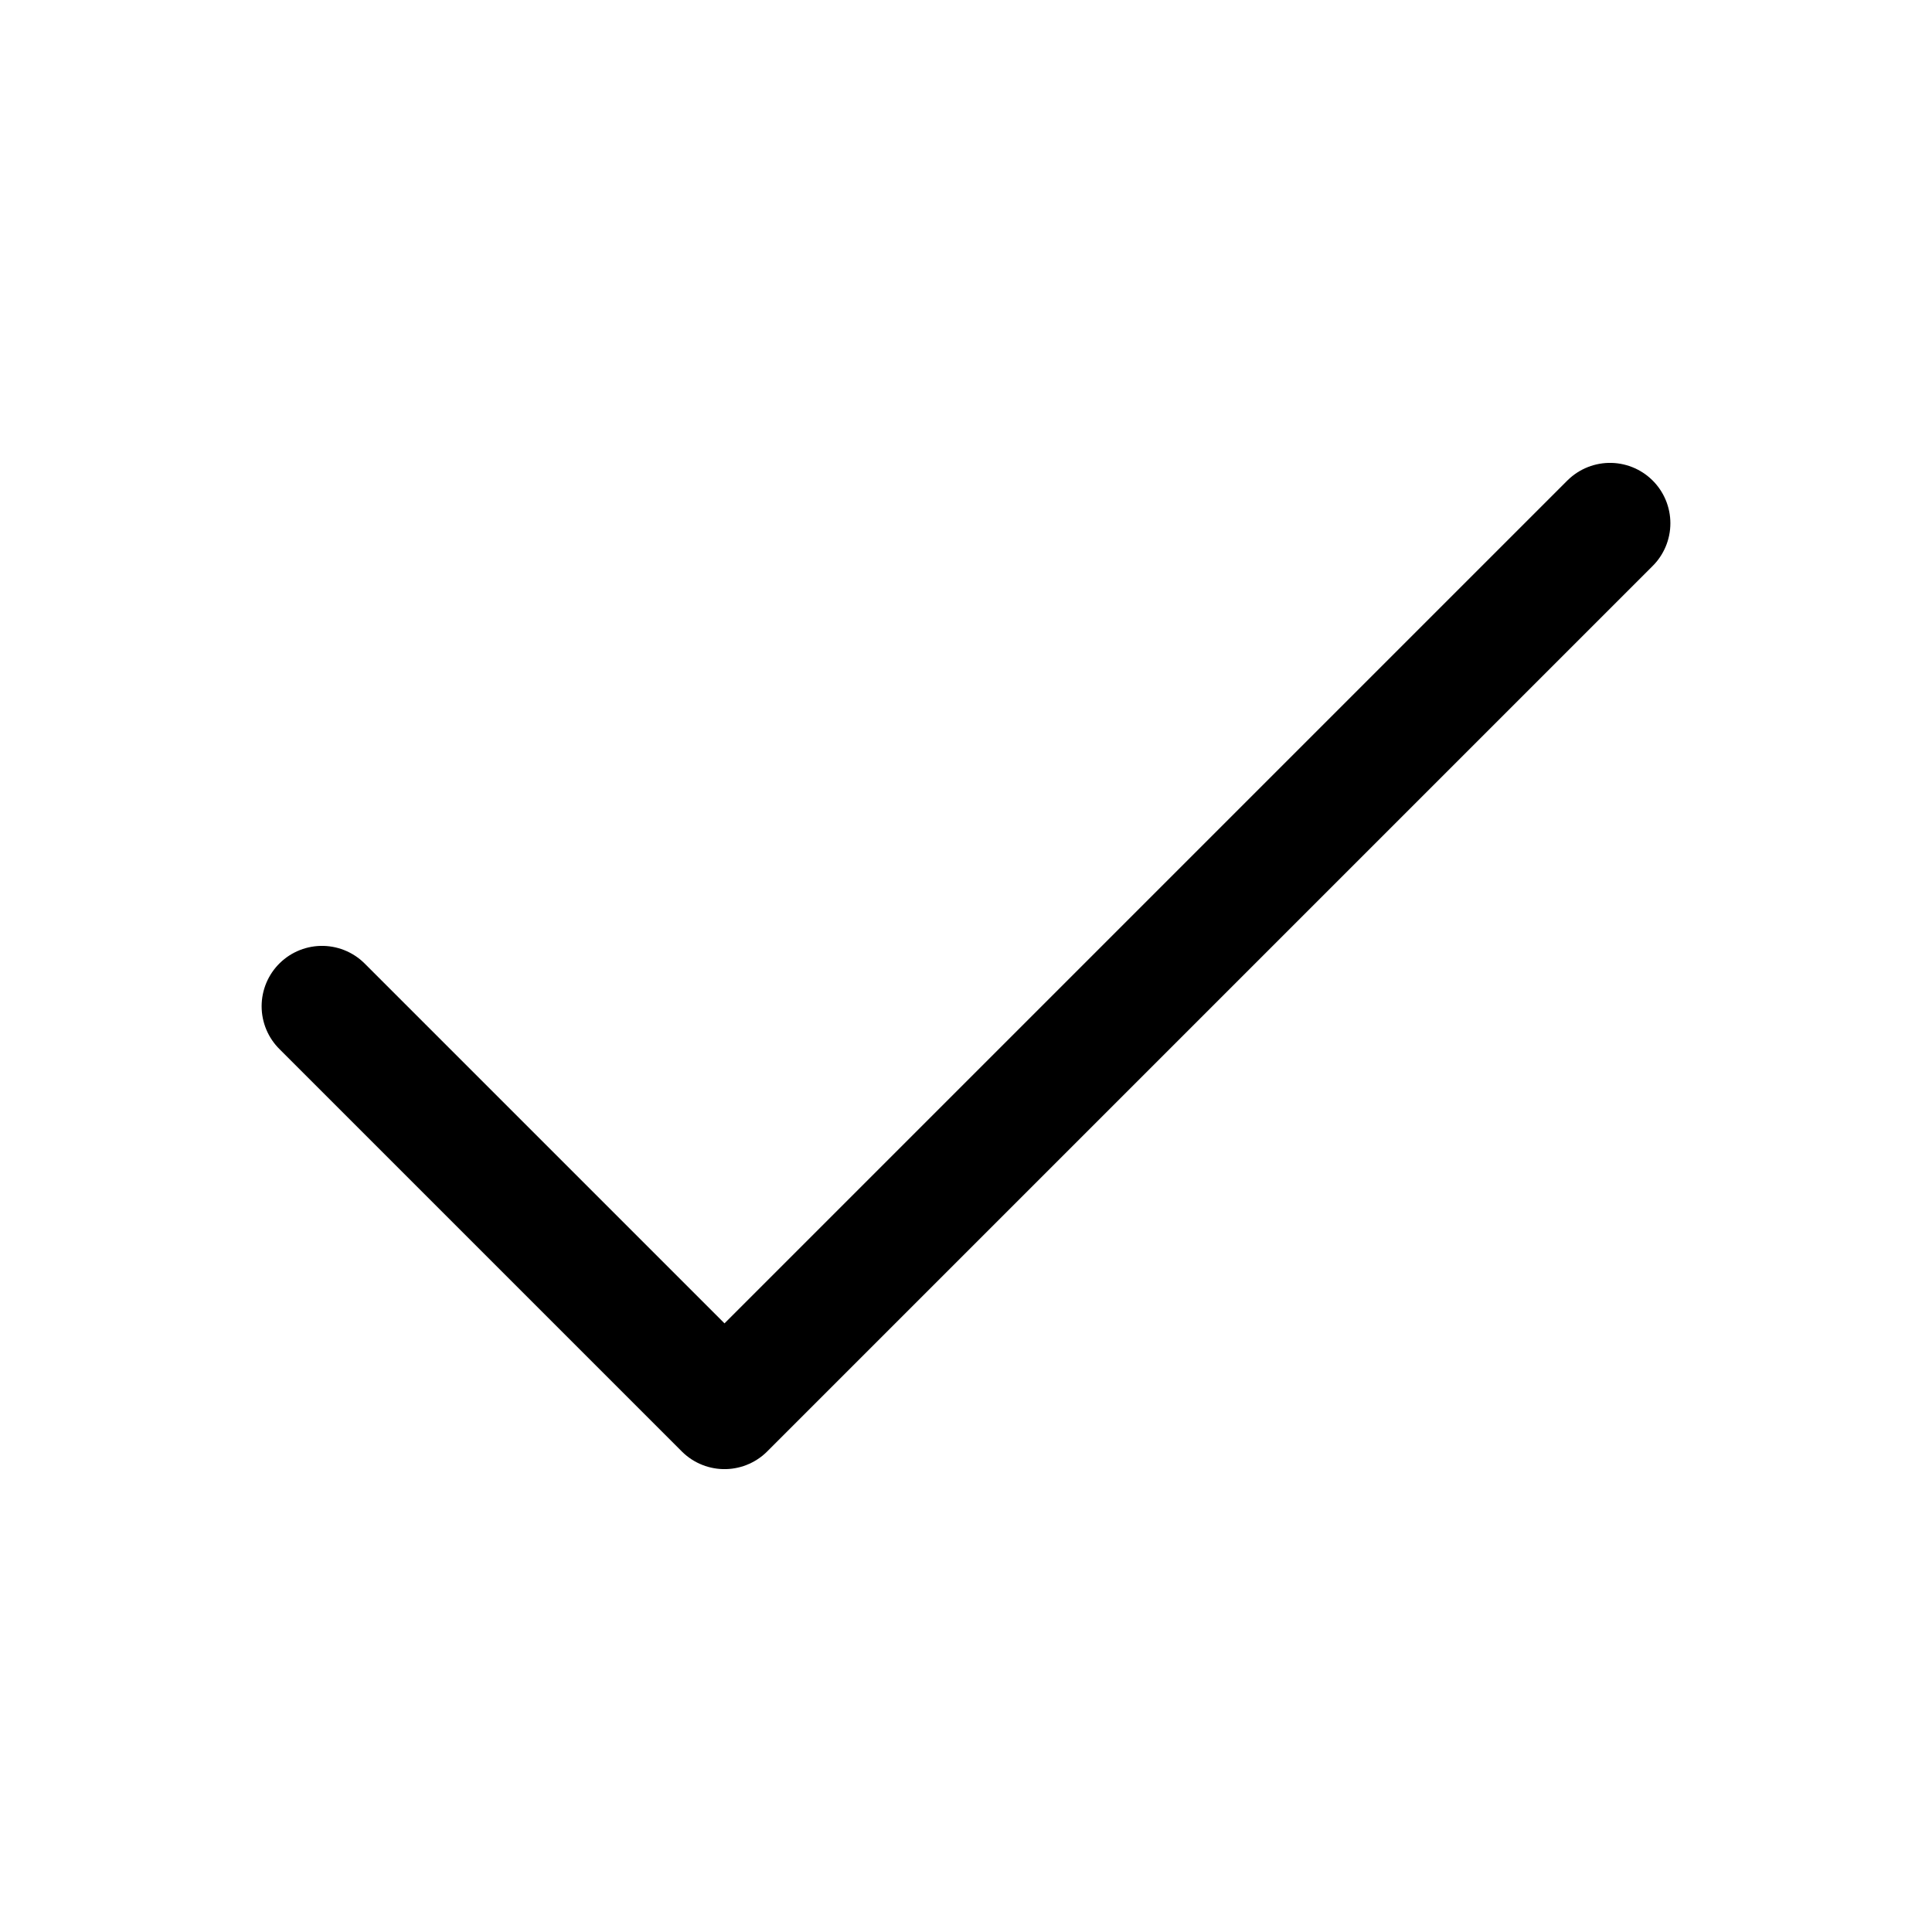
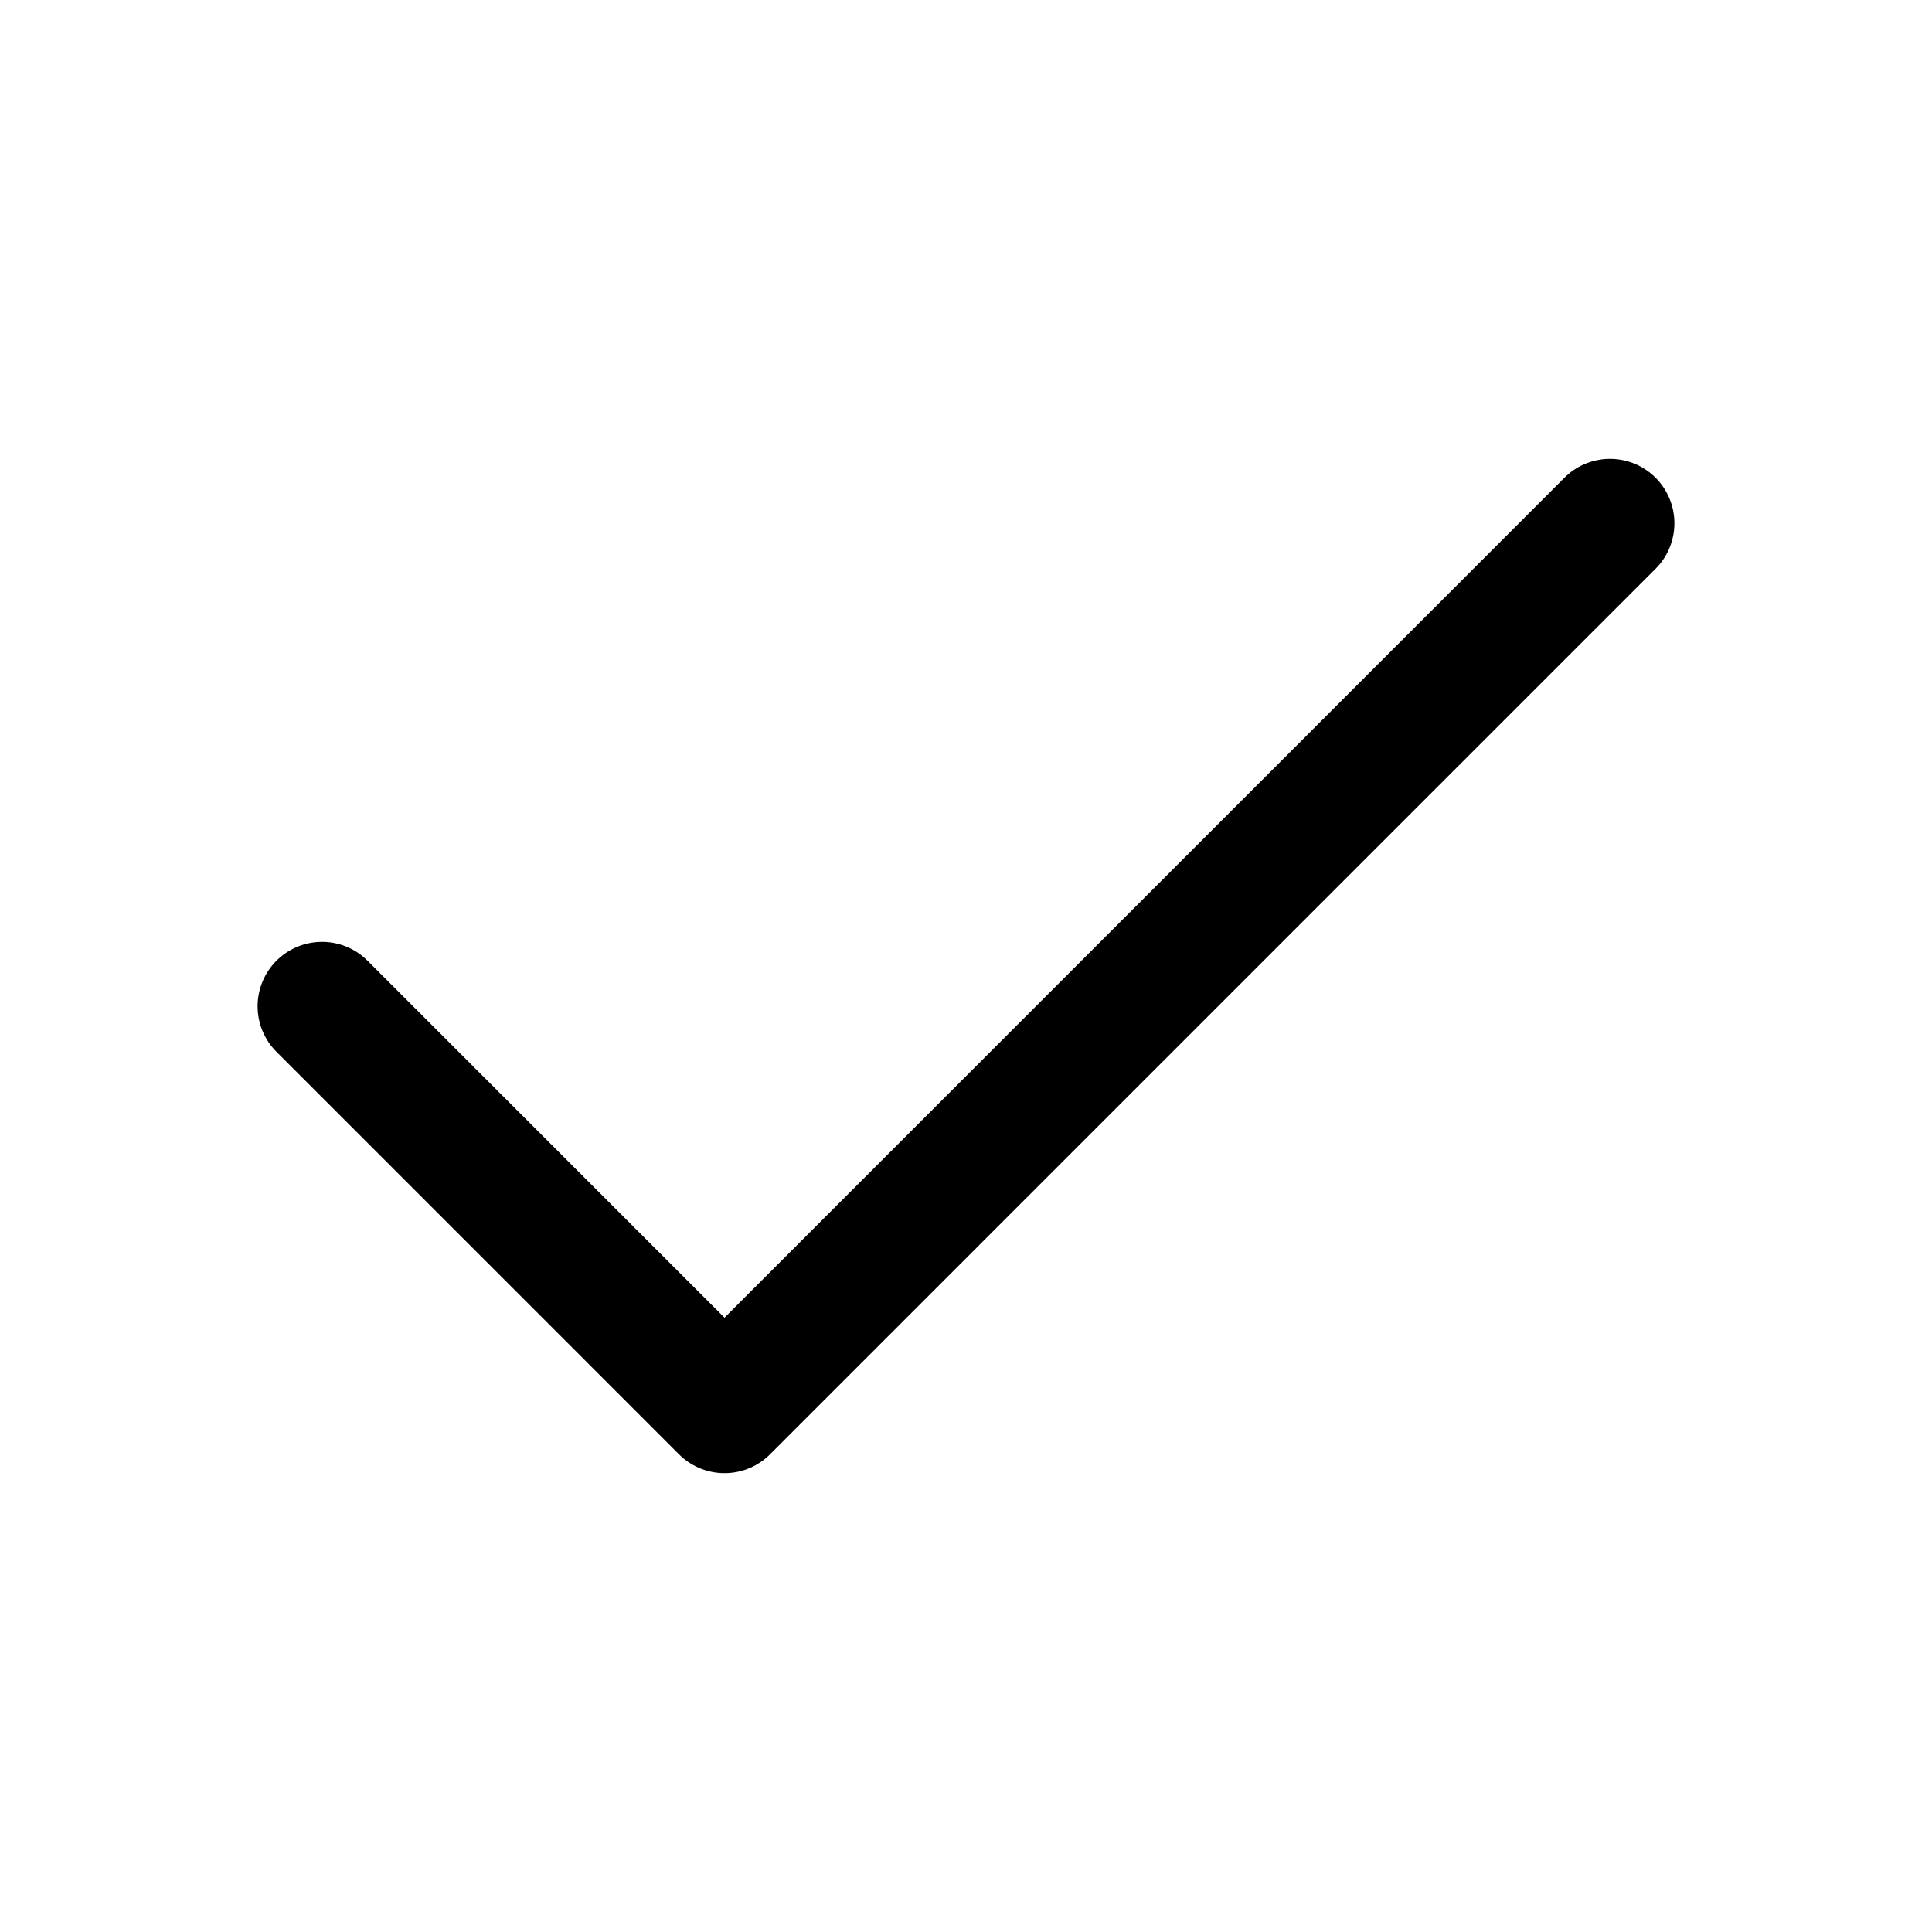
- <svg xmlns="http://www.w3.org/2000/svg" width="24" height="24" viewBox="0 0 24 24" fill="none" stroke="currentColor" stroke-width="1.5" stroke-linecap="round" stroke-linejoin="round">
+ <svg xmlns="http://www.w3.org/2000/svg" width="24" height="24" viewBox="0 0 24 24" fill="none" stroke="currentColor" stroke-width="1.6" stroke-linecap="round" stroke-linejoin="round">
  <path d="M4 12.5l5 5L20 6.5" />
</svg>
